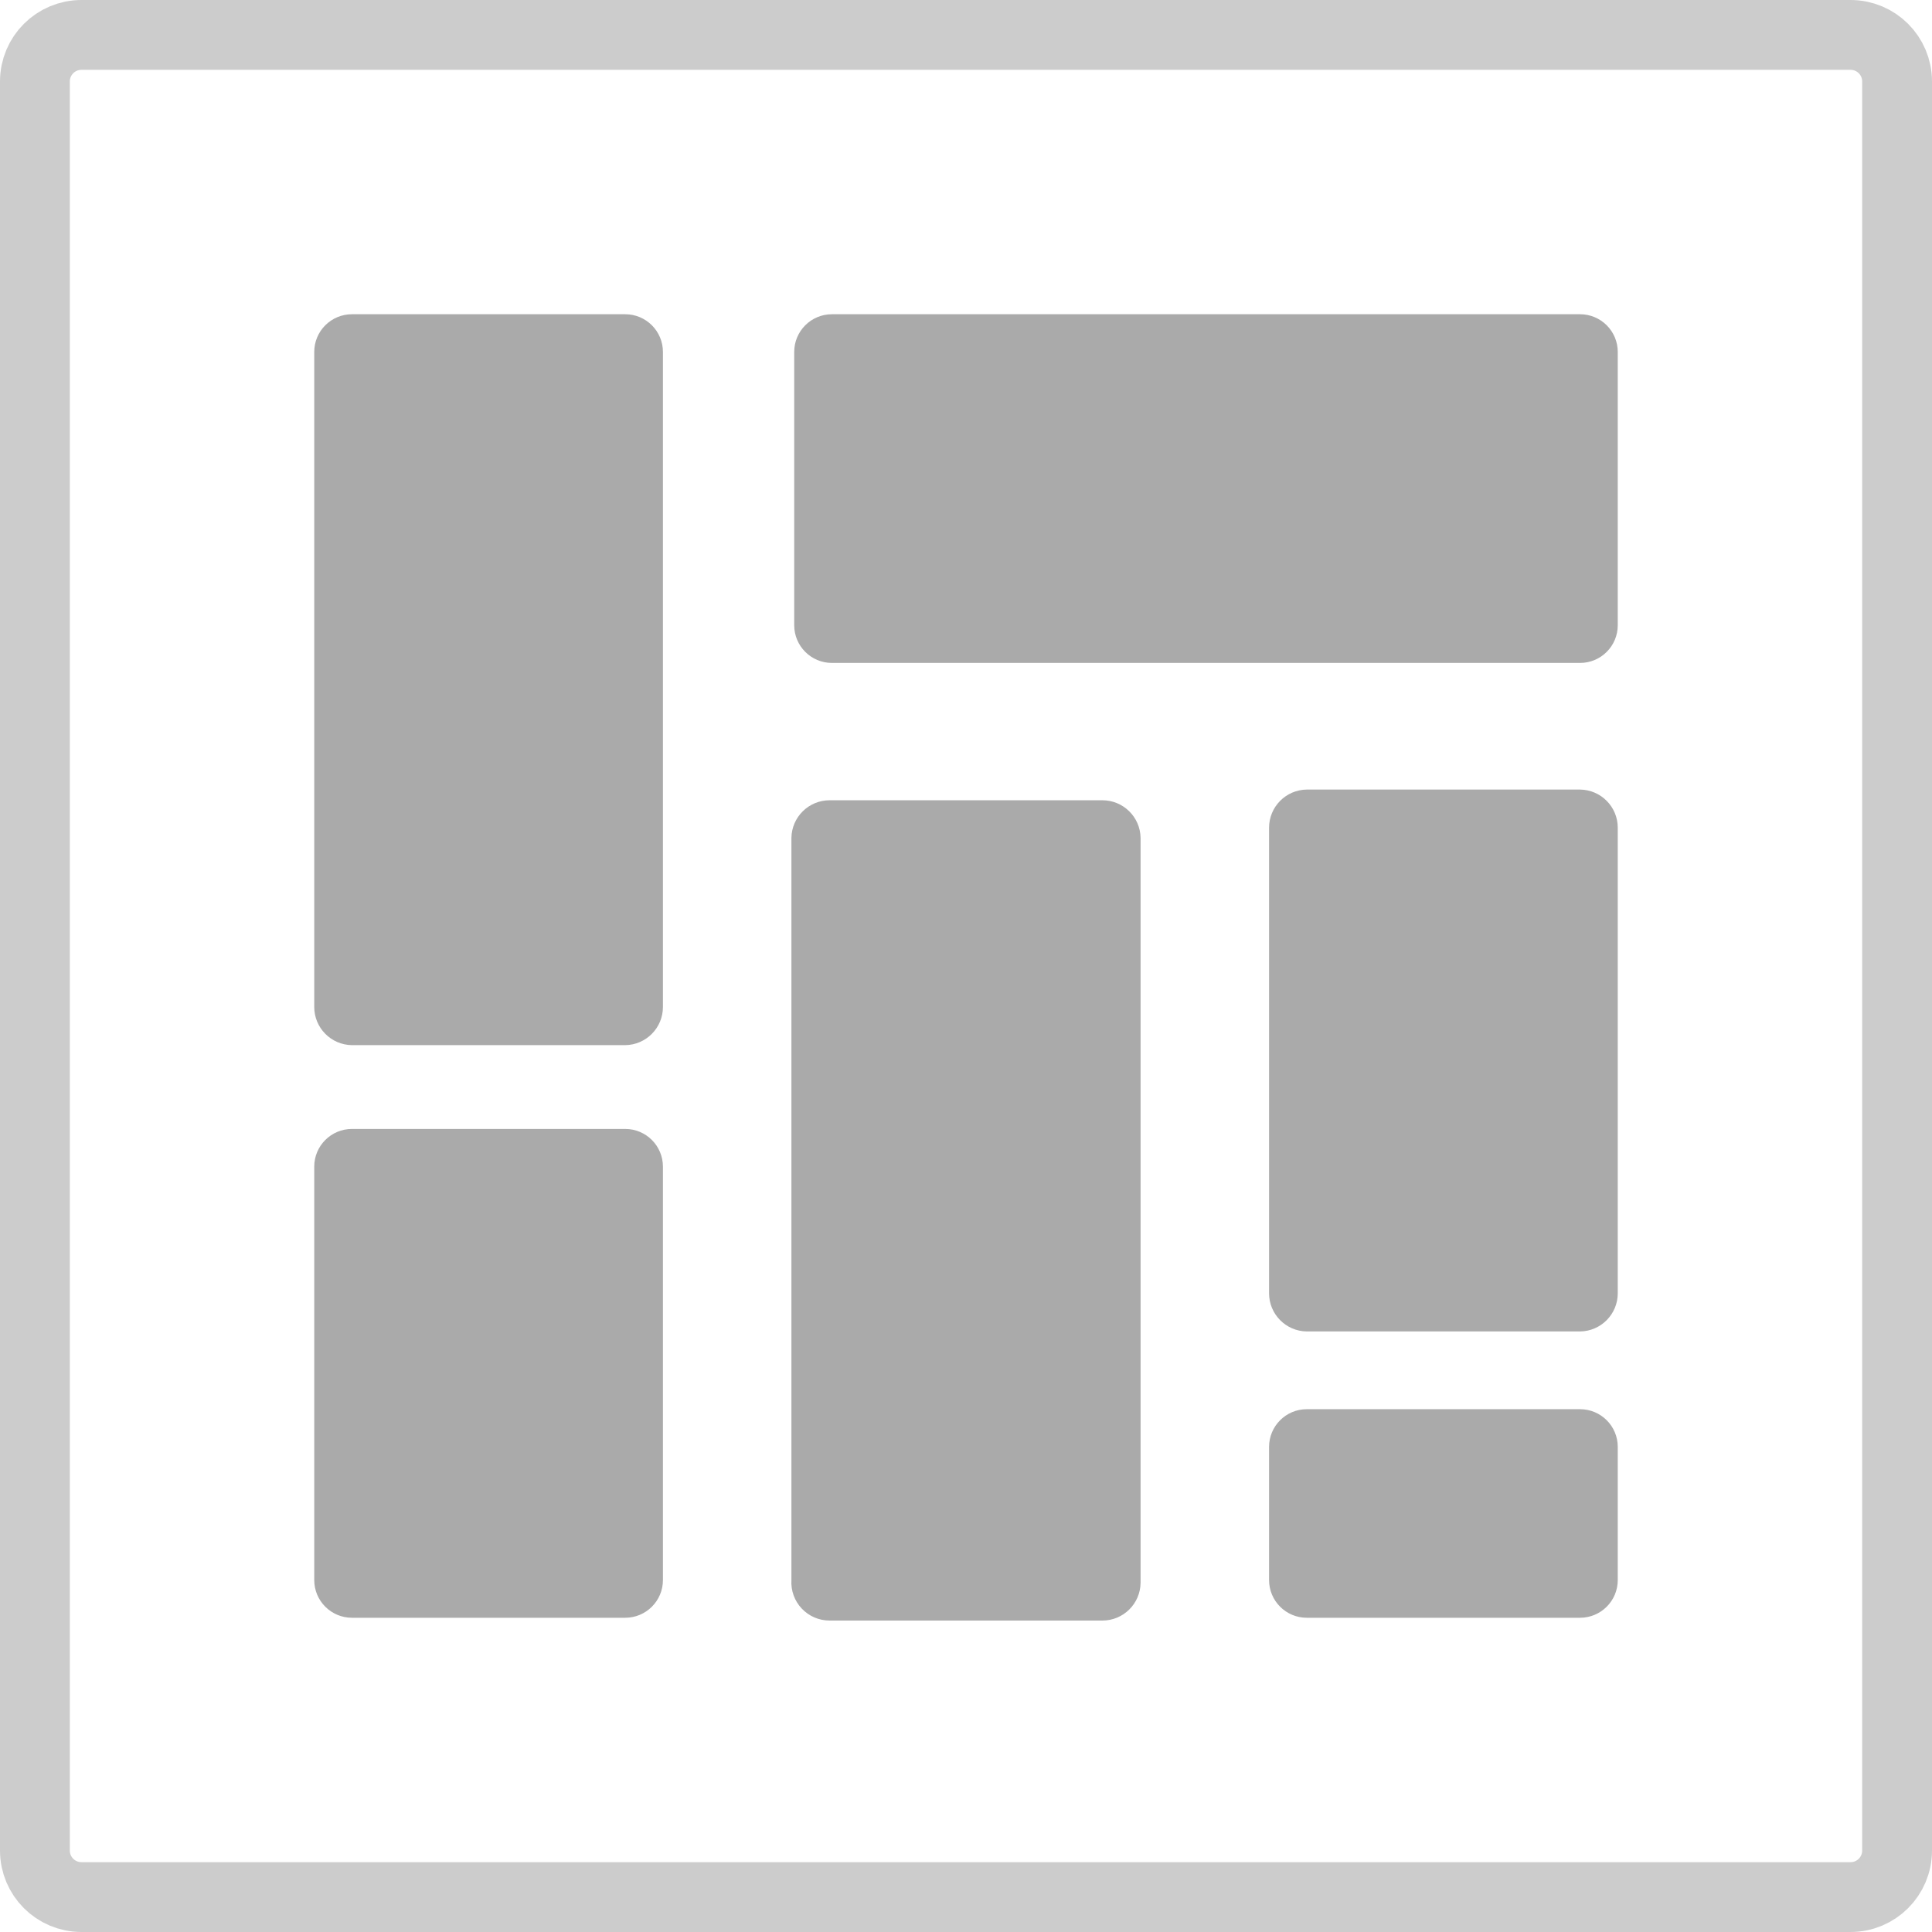
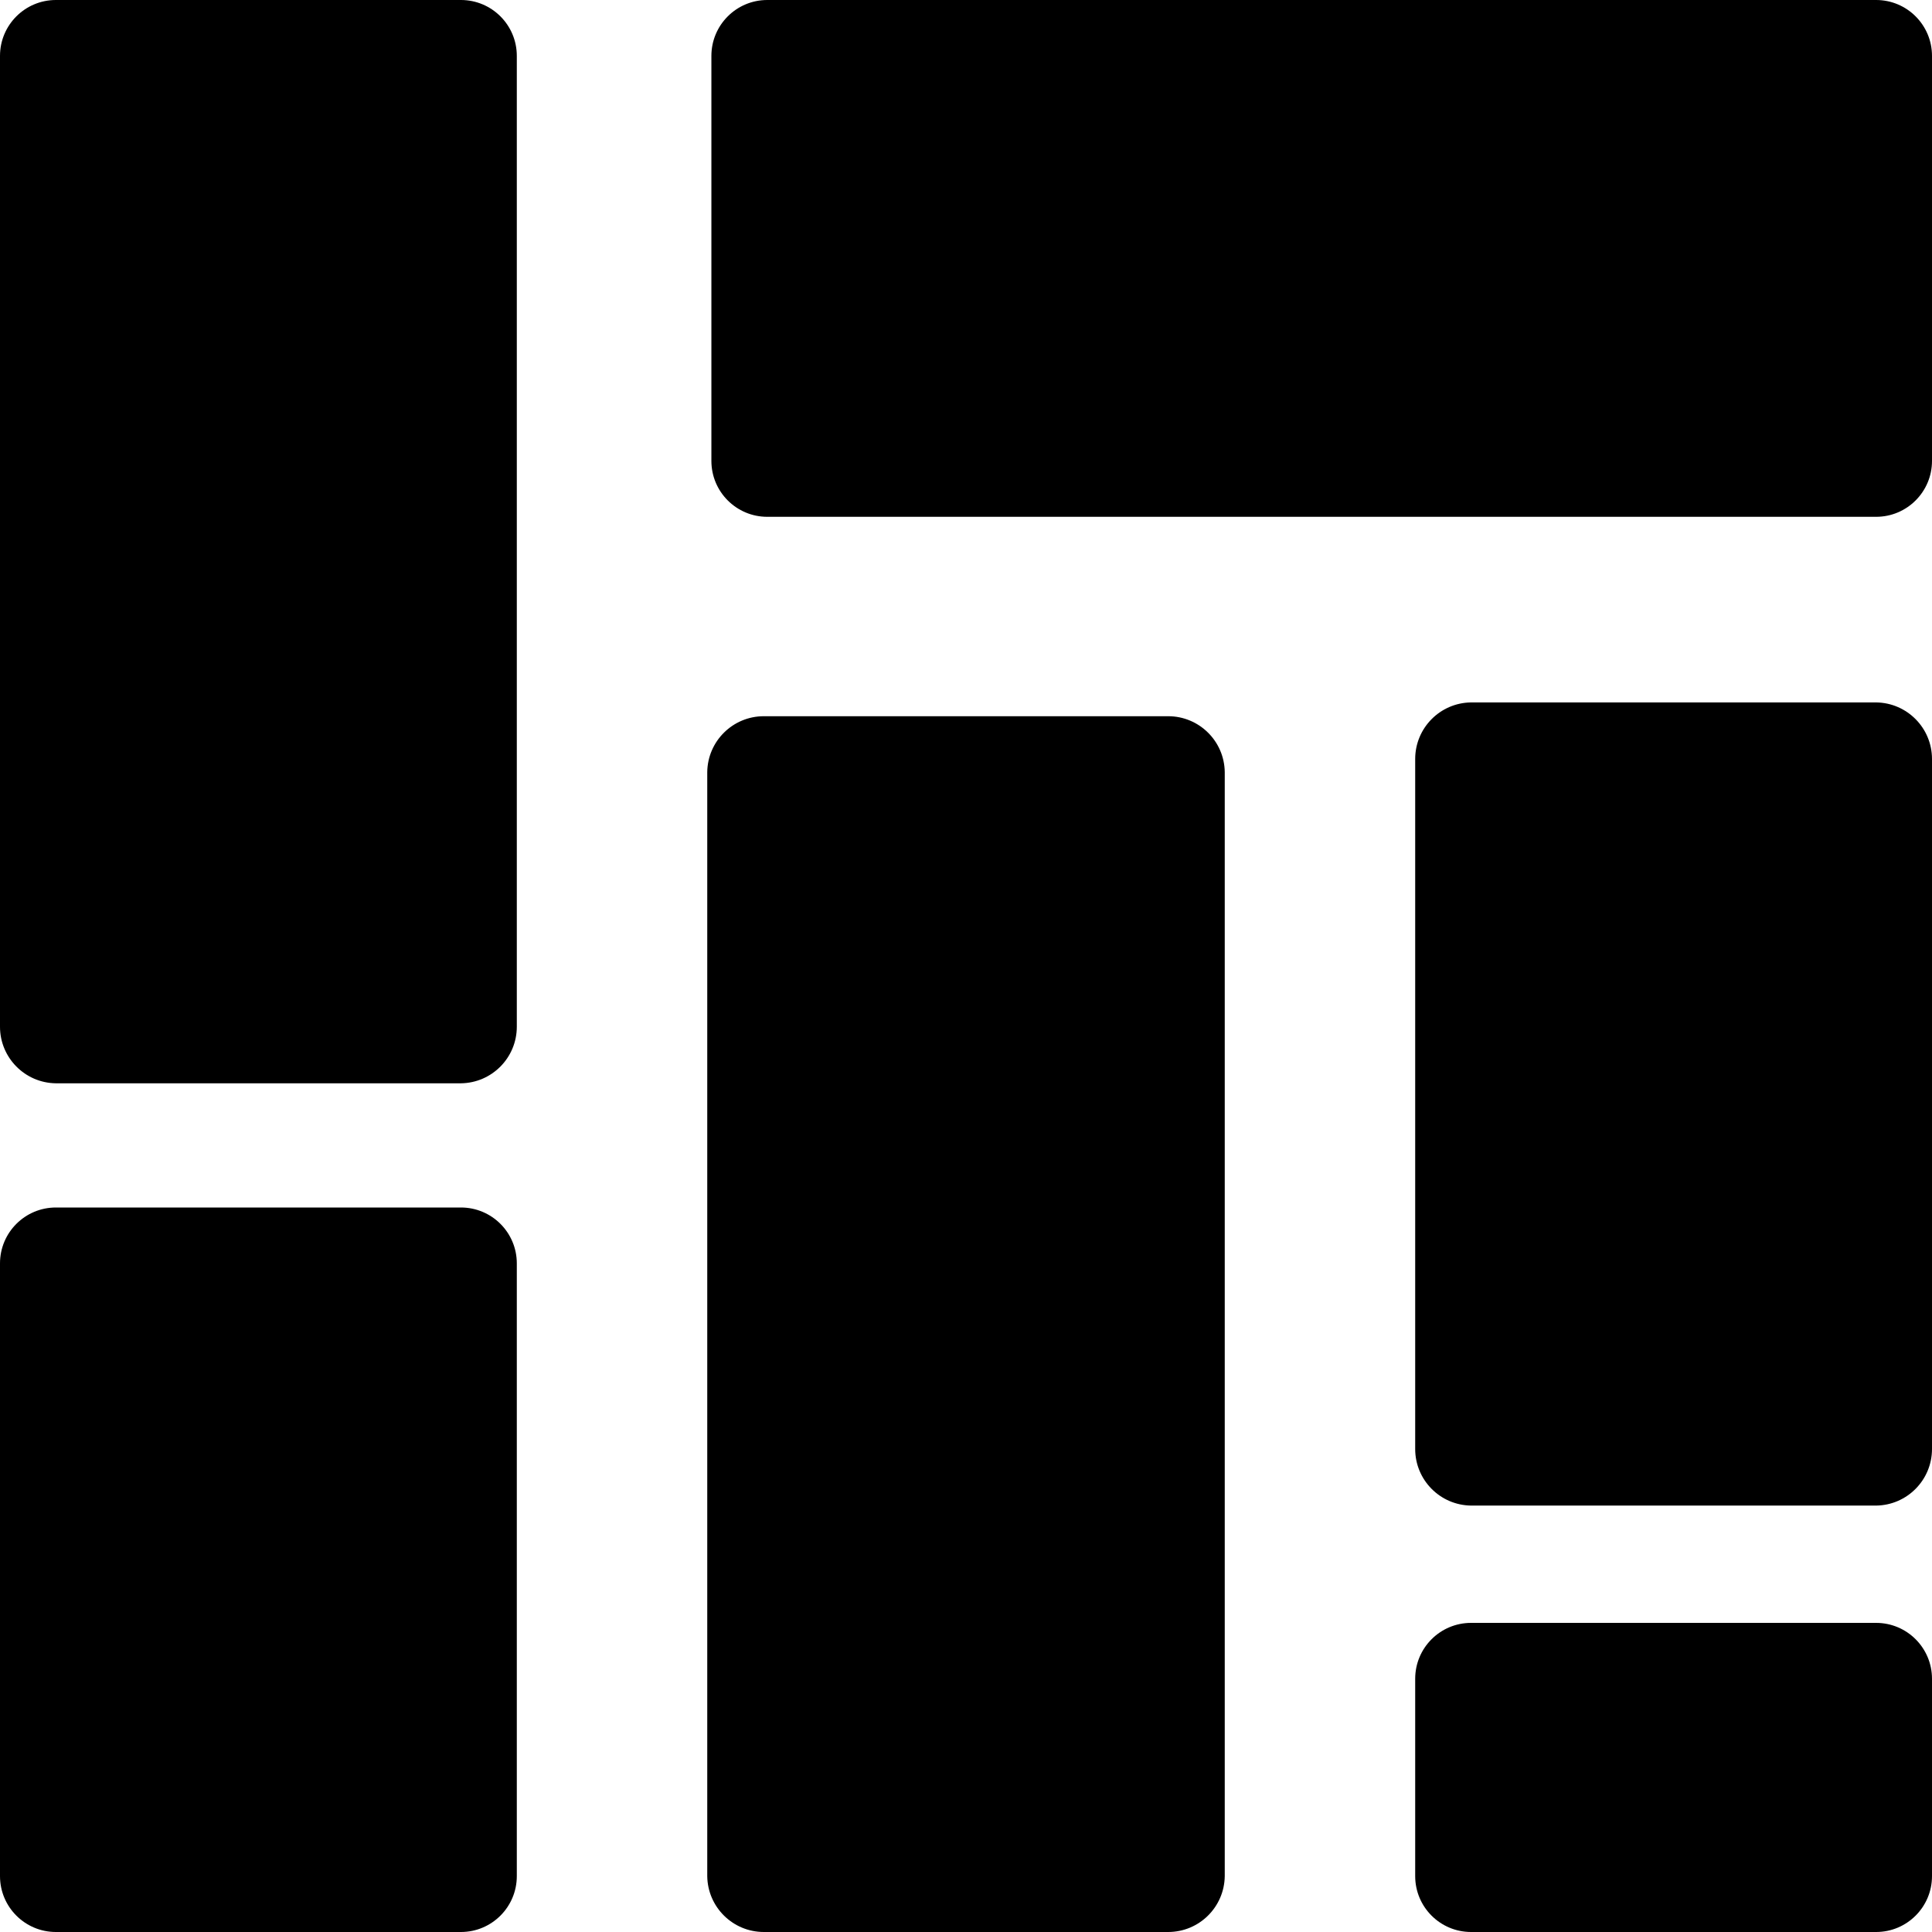
- <svg xmlns="http://www.w3.org/2000/svg" viewBox="0 0 41.5 41.5">
+ <svg xmlns="http://www.w3.org/2000/svg" viewBox="0 0 28 28">
  <defs>
-     <style>.cls-1{fill:none;stroke:#ccc;stroke-miterlimit:10;stroke-width:1.5px;}.cls-2{fill:#aaa;}</style>
+     <style>.cls-1{fill:#aaa;}</style>
  </defs>
  <g id="图层_2" data-name="图层 2">
    <g id="图层_1-2" data-name="图层 1">
-       <rect class="cls-1" x="0.75" y="0.75" width="40" height="40" rx="1" ry="1" />
-       <path class="cls-2" d="M17.06,13.43V7.56a.81.81,0,0,1,.81-.81H33.94a.81.81,0,0,1,.81.81v5.87a.81.81,0,0,1-.81.81H17.87A.81.81,0,0,1,17.06,13.43ZM6.75,21.63V7.56a.81.81,0,0,1,.81-.81h5.87a.81.81,0,0,1,.81.81V21.63a.82.82,0,0,1-.81.82H7.56A.82.82,0,0,1,6.75,21.63Zm20.51,6.15v-10a.82.82,0,0,1,.81-.82h5.87a.82.82,0,0,1,.81.82v10a.82.82,0,0,1-.81.82H28.07A.82.82,0,0,1,27.26,27.78ZM17,33.94V18a.82.82,0,0,1,.82-.81h5.86a.82.82,0,0,1,.82.81v16a.82.82,0,0,1-.82.81H17.82A.82.82,0,0,1,17,33.94Zm10.26,0V31.08a.81.81,0,0,1,.81-.81h5.87a.81.81,0,0,1,.81.81v2.86a.81.81,0,0,1-.81.81H28.07A.81.81,0,0,1,27.26,33.94Zm-20.51,0V25.06a.81.81,0,0,1,.81-.81h5.87a.81.81,0,0,1,.81.81v8.88a.81.81,0,0,1-.81.81H7.56A.81.81,0,0,1,6.75,33.94Z" />
+       <path d="M10.31,6.68V.81A.81.81,0,0,1,11.12,0H27.19A.81.81,0,0,1,28,.81V6.68a.81.81,0,0,1-.81.81H11.12A.81.81,0,0,1,10.31,6.68ZM0,14.88V.81A.81.81,0,0,1,.81,0H6.68a.81.81,0,0,1,.81.81V14.88a.82.82,0,0,1-.81.82H.81A.82.82,0,0,1,0,14.88ZM20.51,21v-10a.82.82,0,0,1,.81-.82h5.87a.82.82,0,0,1,.81.82V21a.82.82,0,0,1-.81.82H21.32A.82.82,0,0,1,20.51,21ZM10.25,27.19v-16a.82.82,0,0,1,.82-.81h5.86a.82.82,0,0,1,.82.81v16a.82.82,0,0,1-.82.81H11.07A.82.82,0,0,1,10.25,27.19Zm10.26,0V24.33a.81.81,0,0,1,.81-.81h5.87a.81.81,0,0,1,.81.81v2.86a.81.81,0,0,1-.81.81H21.32A.81.81,0,0,1,20.51,27.19ZM0,27.19V18.31a.81.81,0,0,1,.81-.81H6.68a.81.81,0,0,1,.81.81v8.88a.81.81,0,0,1-.81.81H.81A.81.81,0,0,1,0,27.19Z" />
    </g>
  </g>
</svg>
